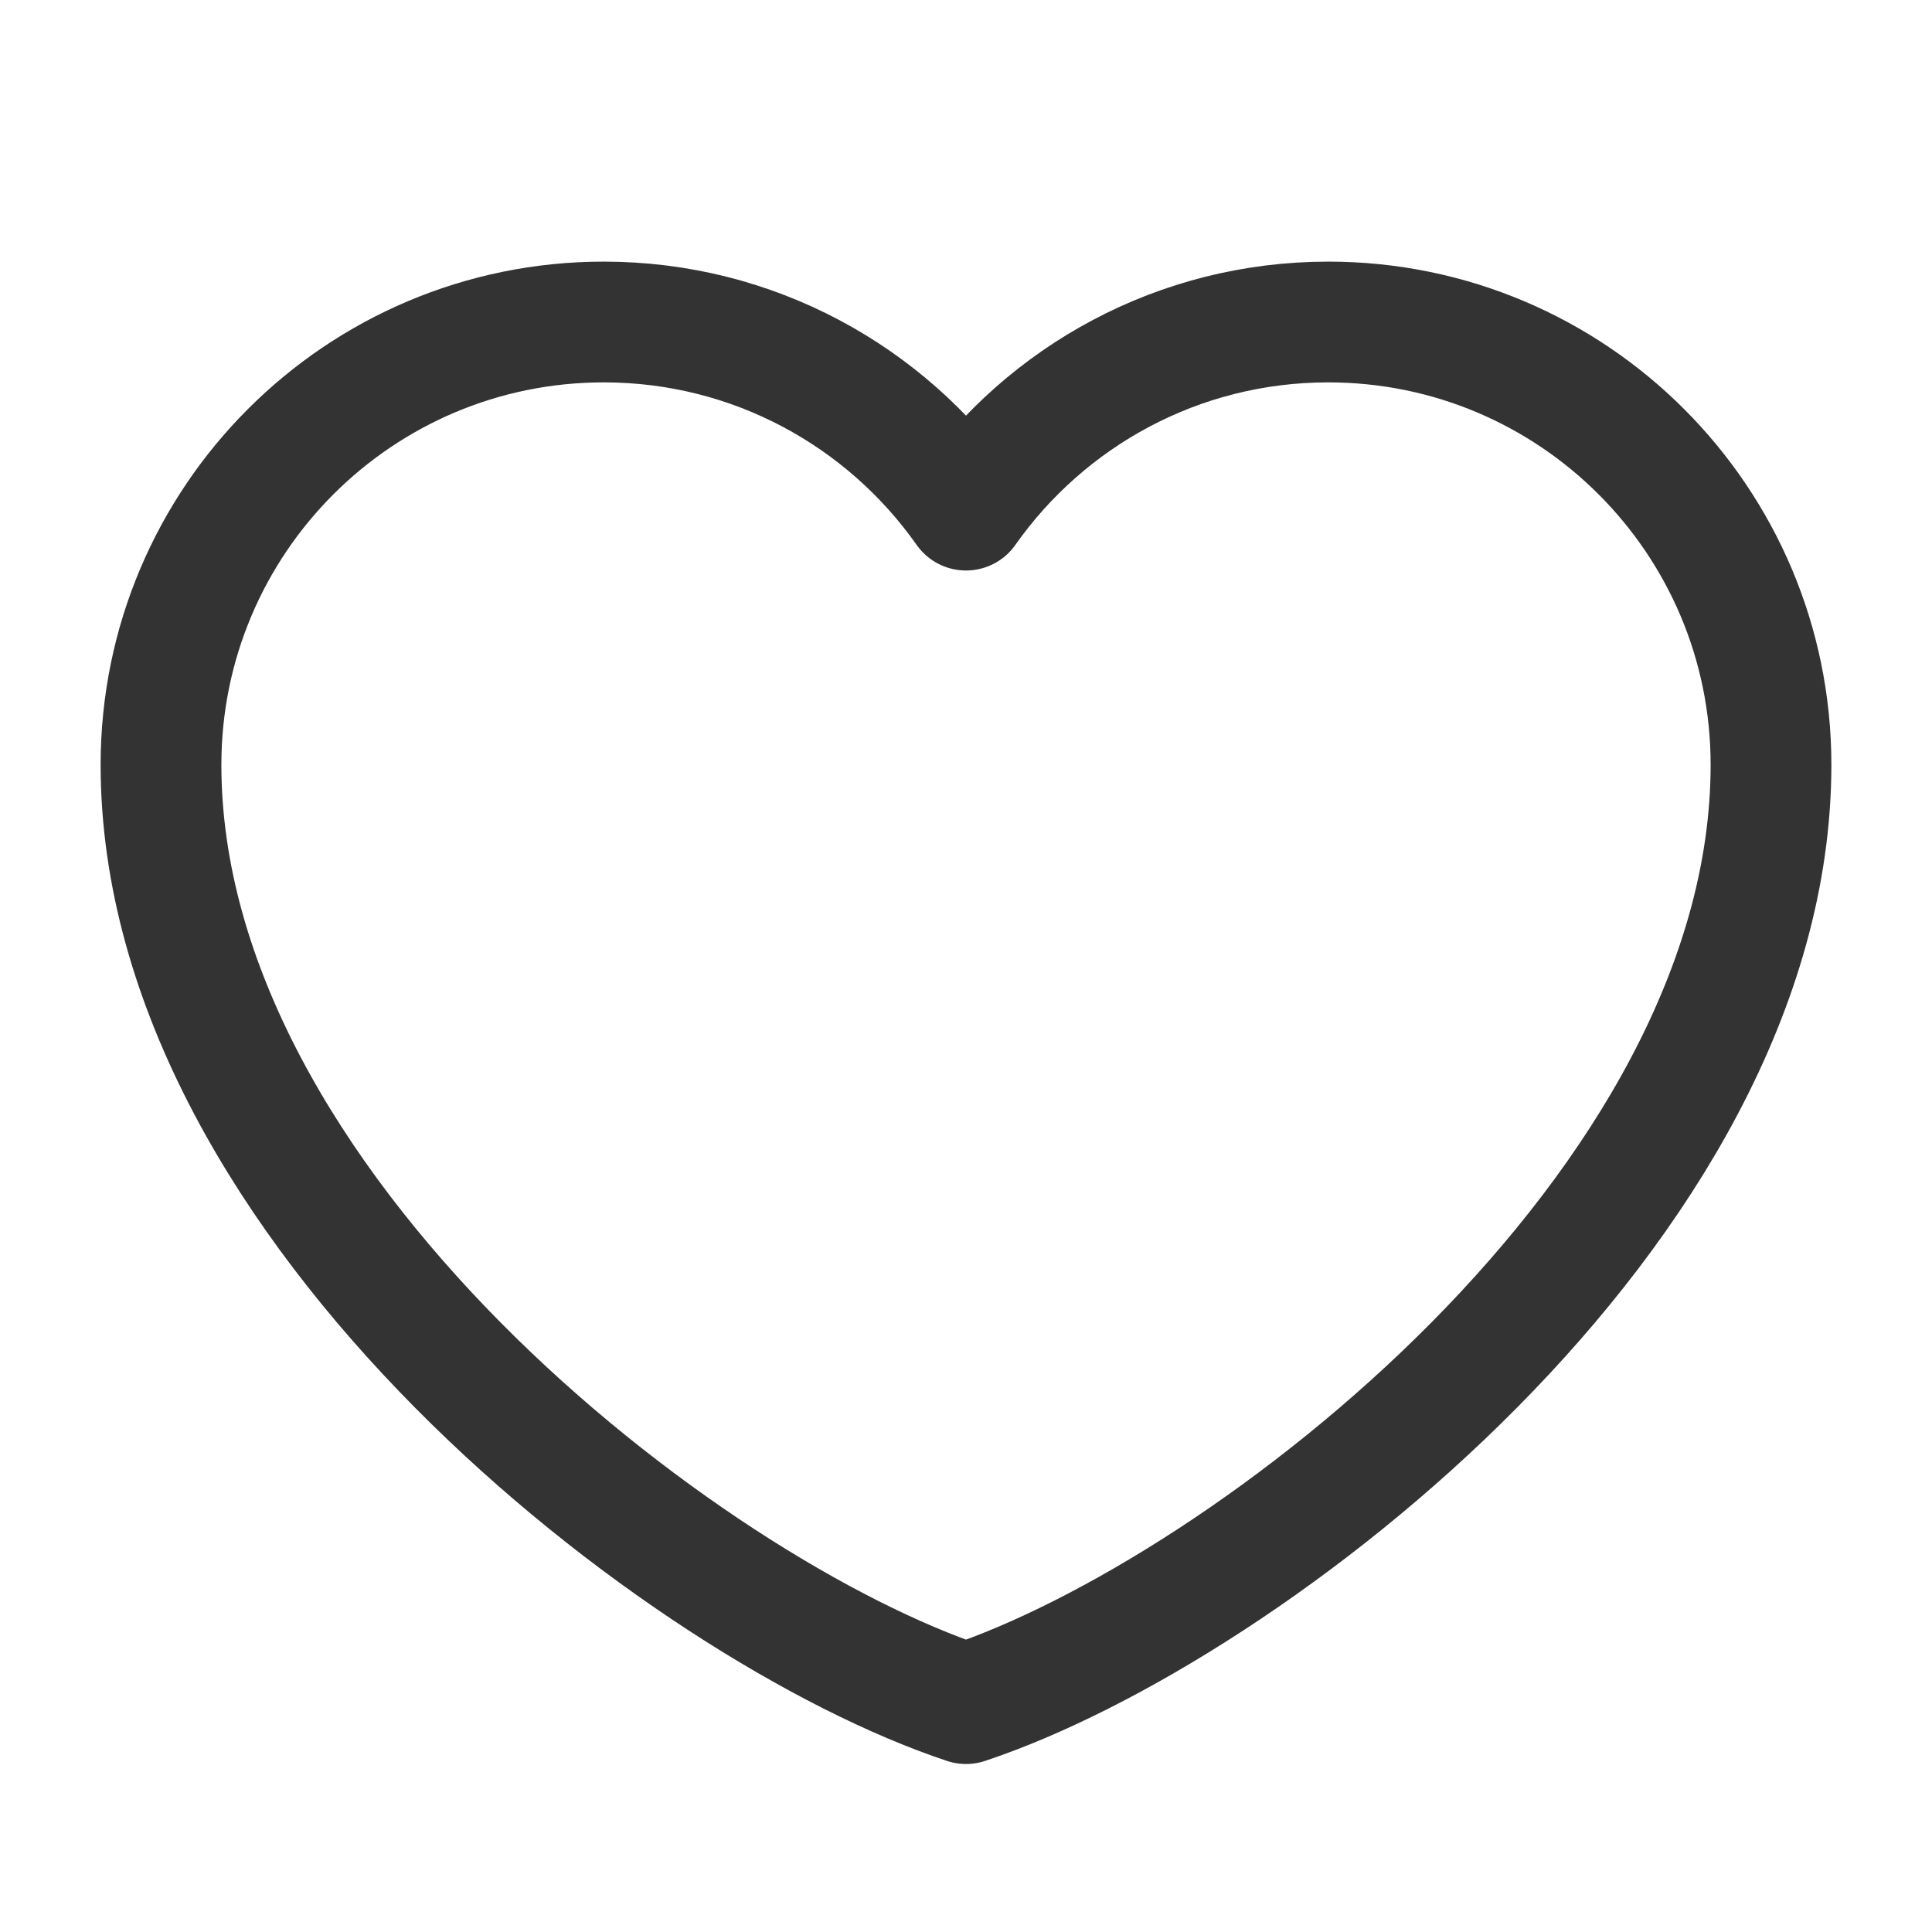
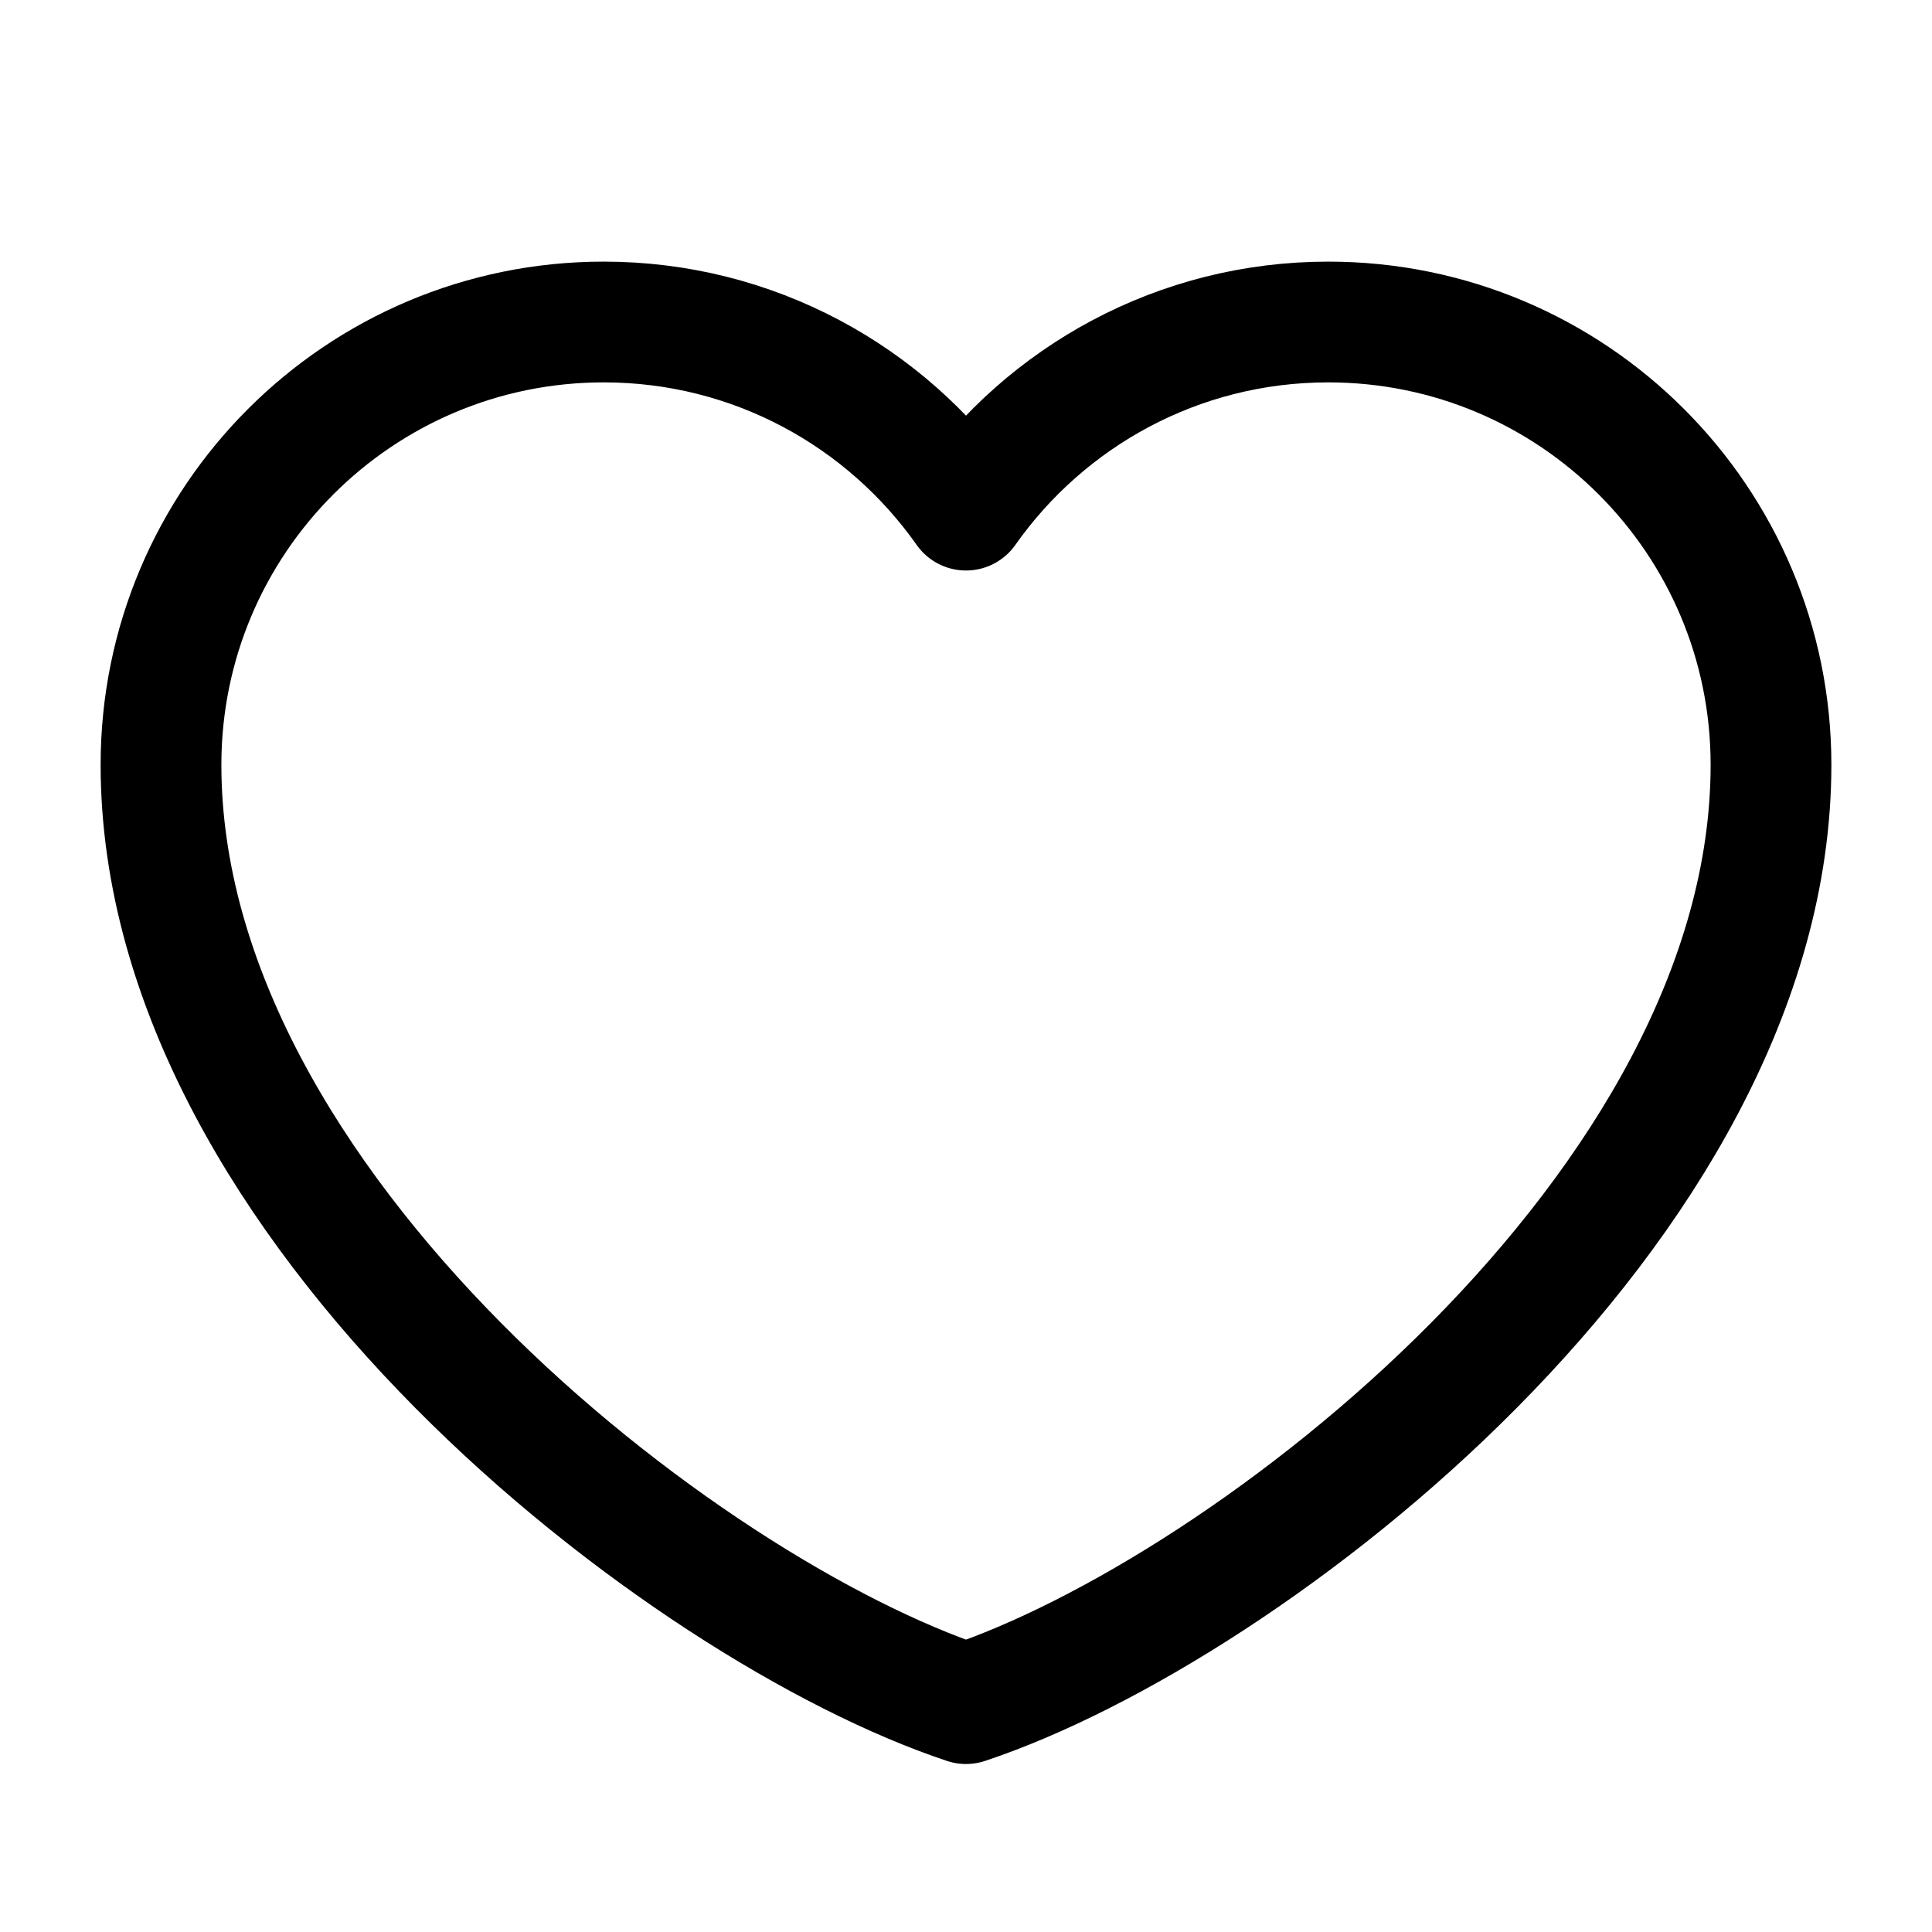
<svg xmlns="http://www.w3.org/2000/svg" width="24" height="24" viewBox="0 0 48 48" fill="none">
-   <path d="M15 8C8.925 8 4 12.925 4 19C4 30 17 40 24 42.326C31 40 44 30 44 19C44 12.925 39.075 8 33 8C29.28 8 25.991 9.847 24 12.674C22.009 9.847 18.72 8 15 8Z" fill="none" stroke="#333" stroke-width="3" stroke-linecap="round" stroke-linejoin="round" />
+   <path d="M15 8C8.925 8 4 12.925 4 19C4 30 17 40 24 42.326C31 40 44 30 44 19C44 12.925 39.075 8 33 8C29.28 8 25.991 9.847 24 12.674C22.009 9.847 18.72 8 15 8Z" fill="none" stroke="currentColor" stroke-width="3" stroke-linecap="round" stroke-linejoin="round" />
</svg>
